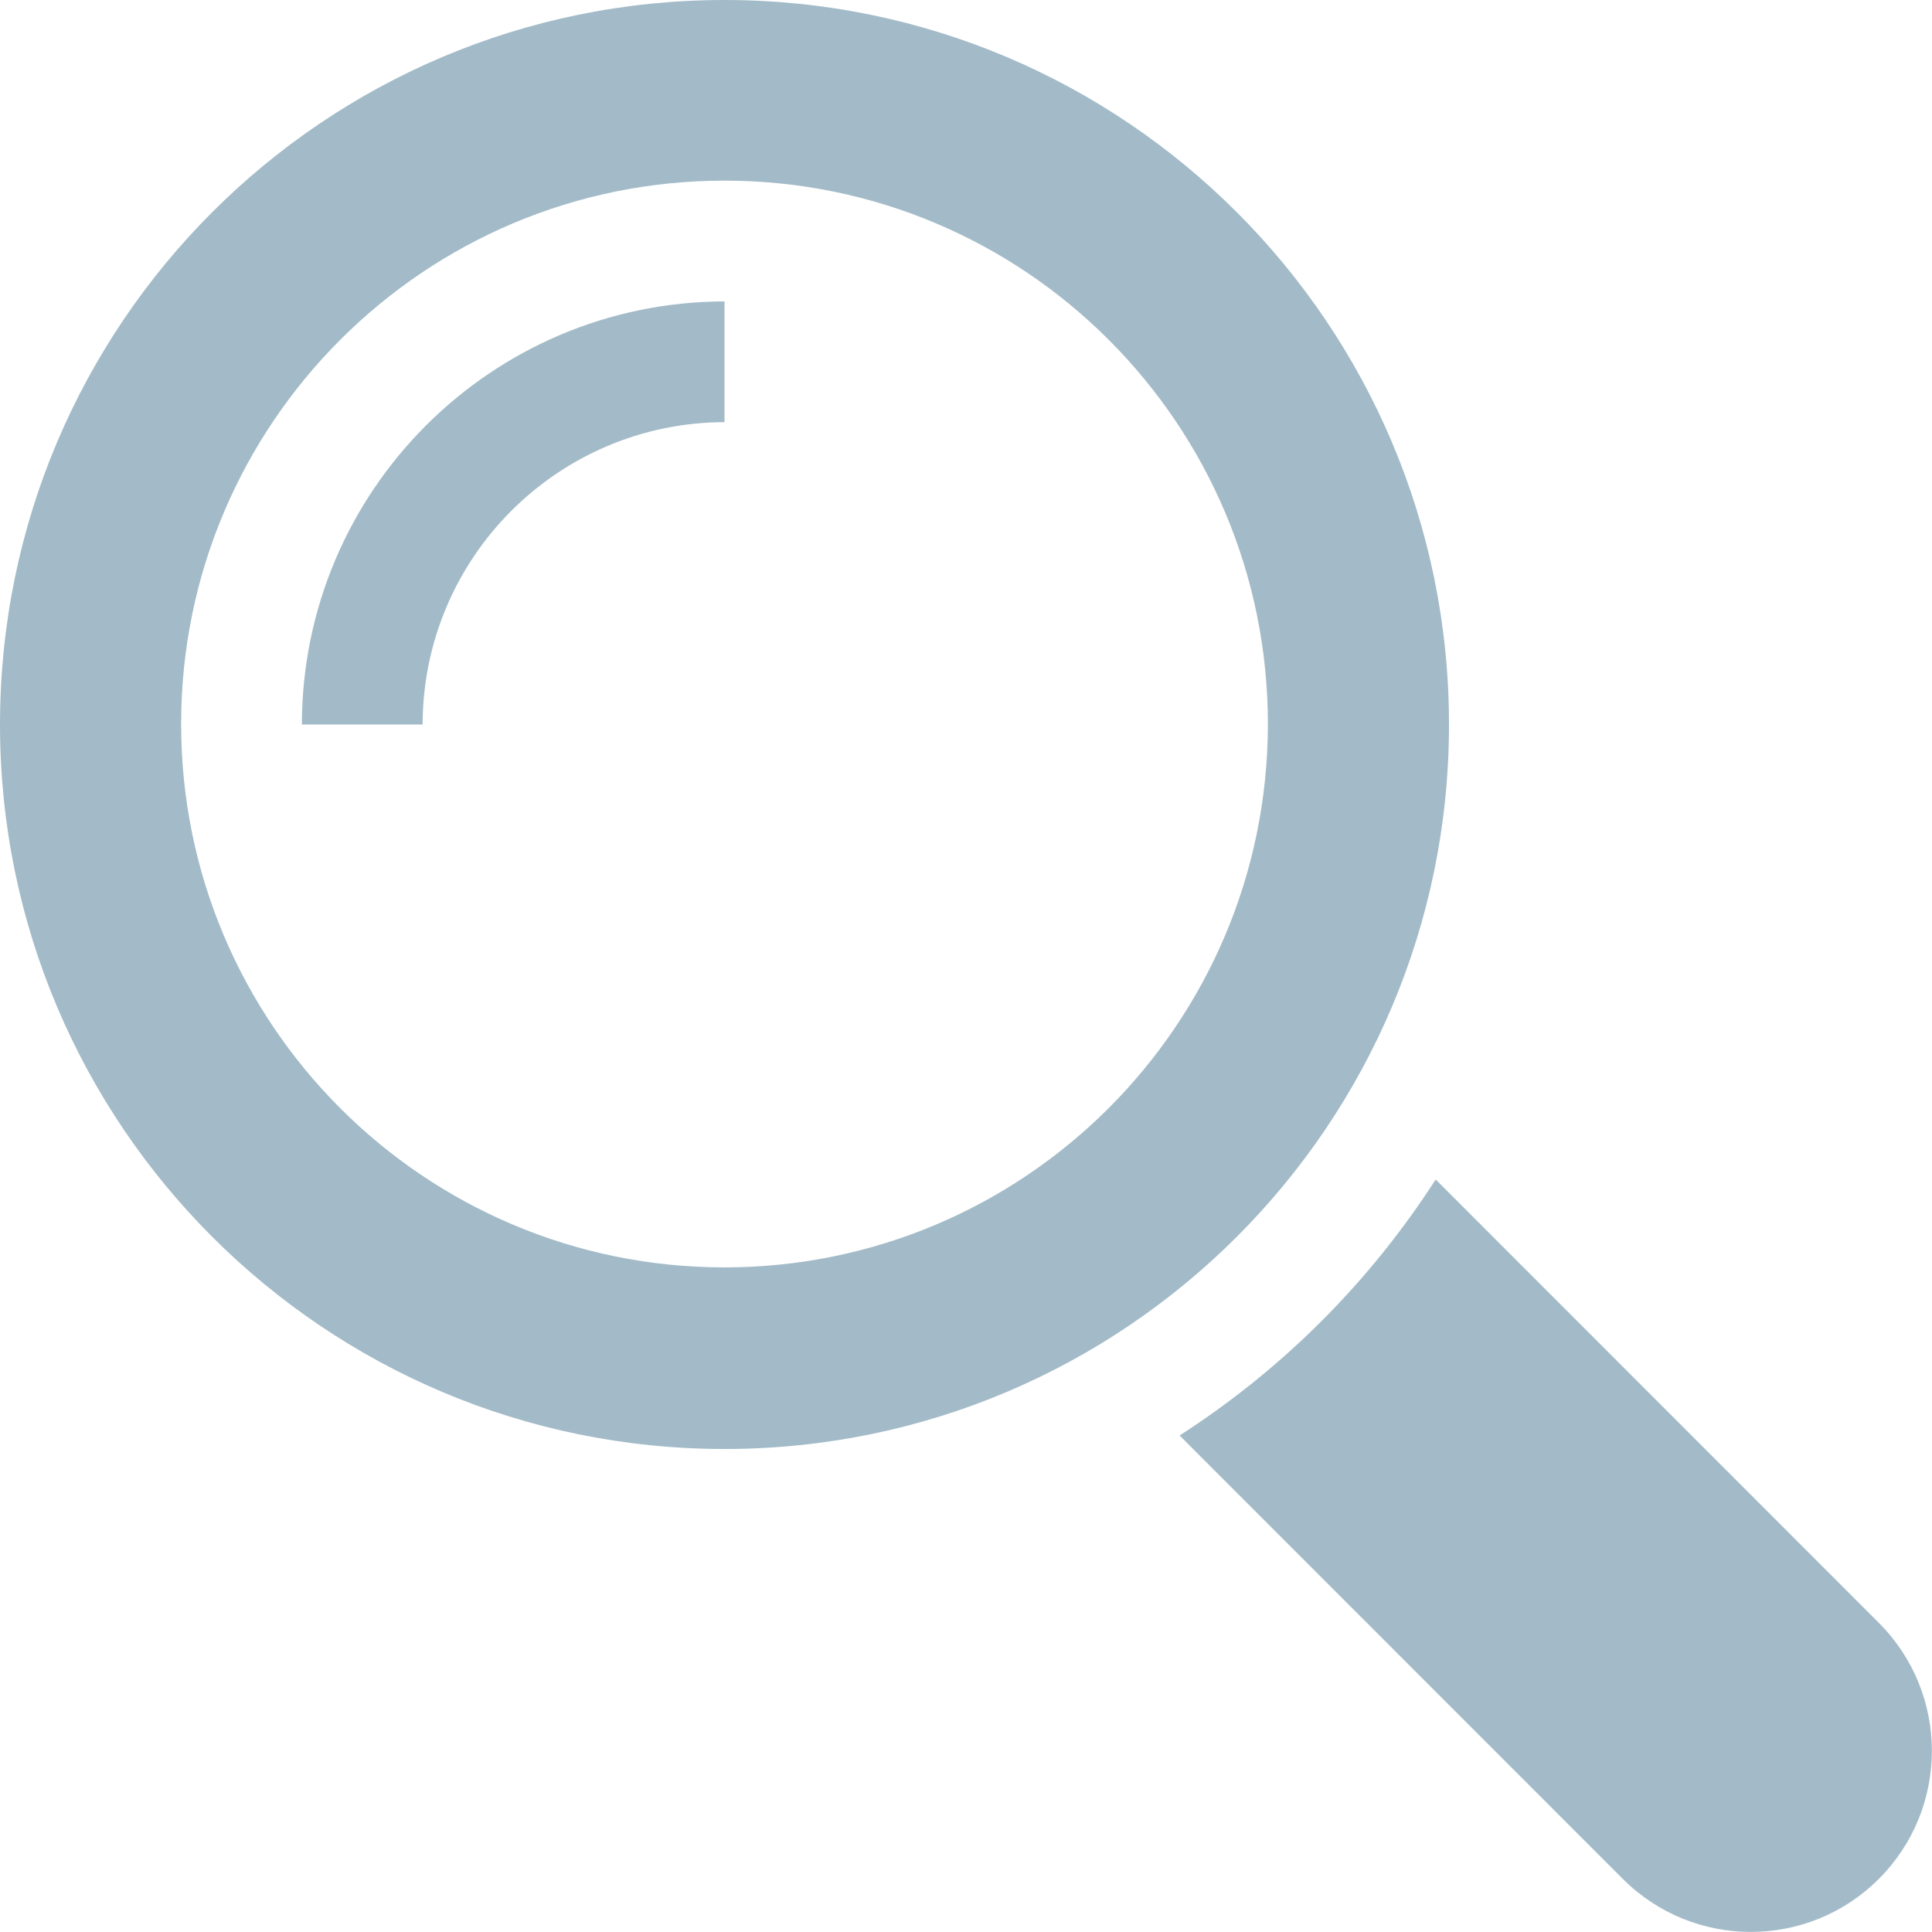
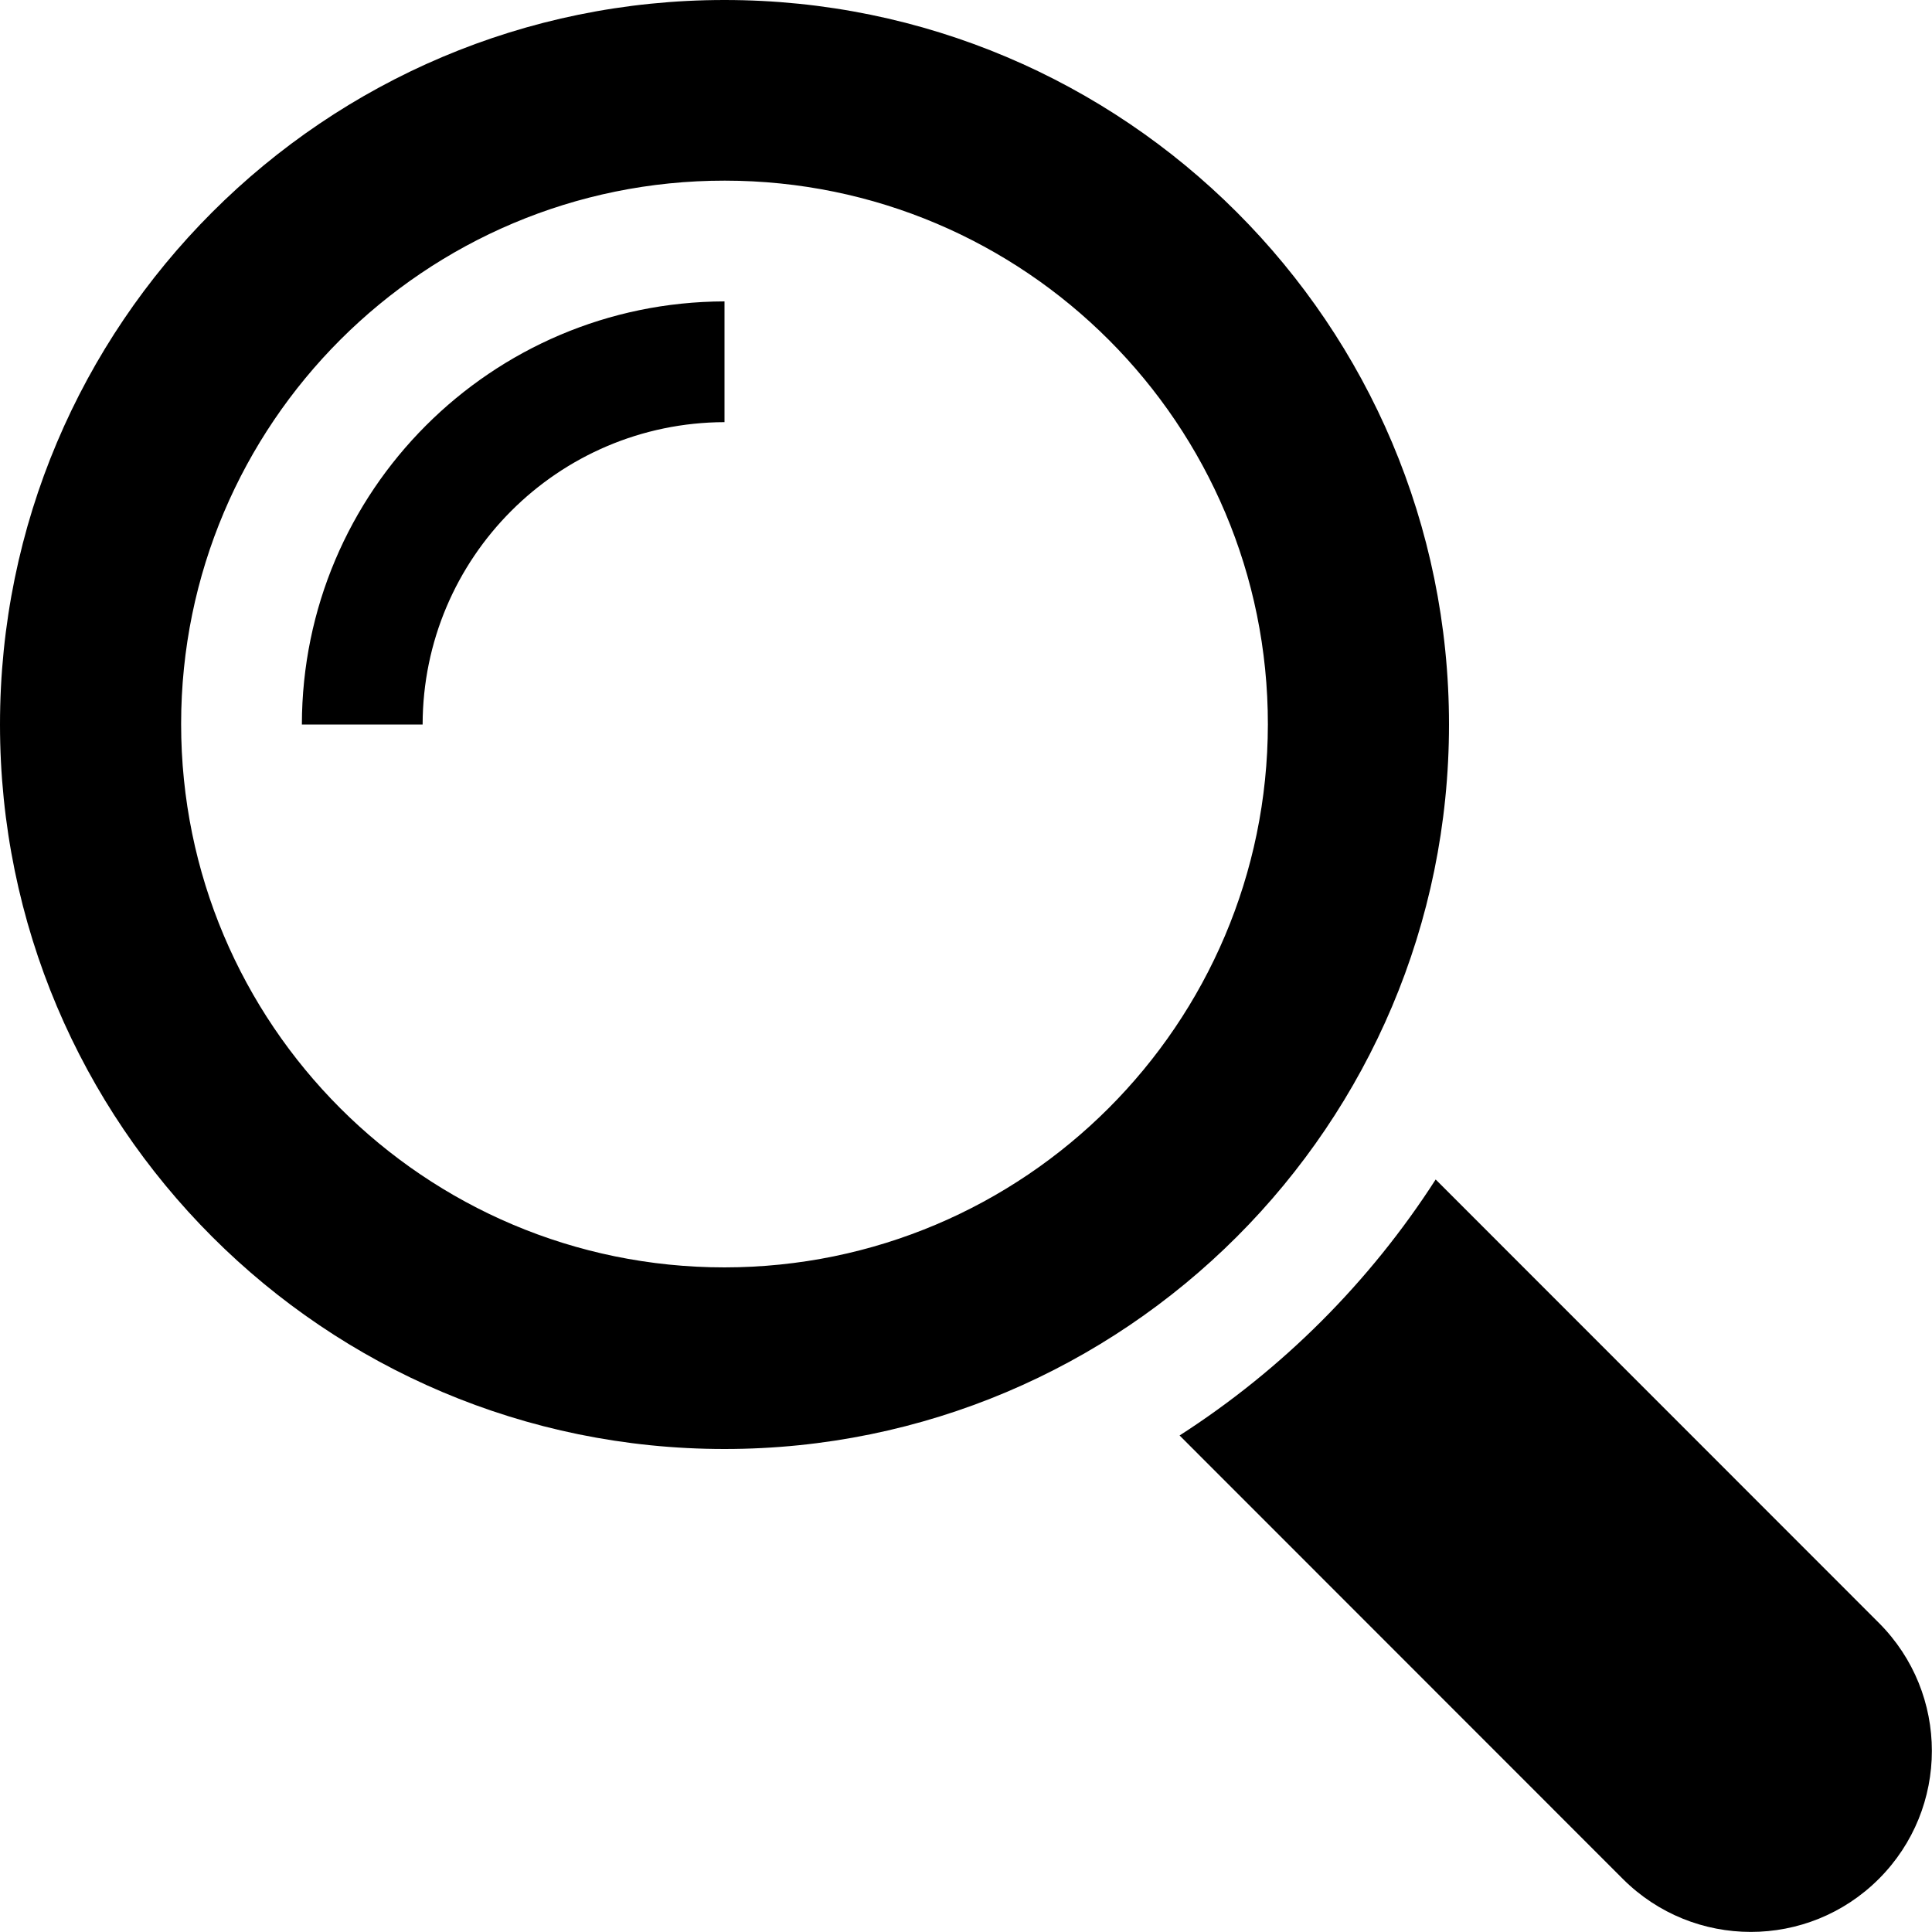
- <svg xmlns="http://www.w3.org/2000/svg" width="20" height="20" viewBox="0 0 20 20">
-   <defs>
-     <style>
-       .cls-1 {
-         fill: #a3bbc8;
-         fill-rule: evenodd;
-       }
-     </style>
-   </defs>
-   <path id="Forma_1" data-name="Forma 1" class="cls-1" d="M759.45,1579.8l-4.588-4.59a8.827,8.827,0,0,1-2.651,2.65l4.588,4.59A1.874,1.874,0,0,0,759.45,1579.8Zm-4.45-9.3a7.5,7.5,0,1,0-7.5,7.5A7.5,7.5,0,0,0,755,1570.5Zm-7.5,5.62a5.625,5.625,0,1,1,5.625-5.62A5.628,5.628,0,0,1,747.5,1576.12Zm-4.375-5.62h1.25a3.135,3.135,0,0,1,3.125-3.13v-1.25A4.386,4.386,0,0,0,743.125,1570.5Z" transform="translate(-740 -1563)" />
+ <svg width="20" height="20" viewBox="0 0 20 20">
+   <path d="M759.45,1579.8l-4.588-4.59a8.827,8.827,0,0,1-2.651,2.65l4.588,4.59A1.874,1.874,0,0,0,759.45,1579.8Zm-4.45-9.3a7.5,7.5,0,1,0-7.5,7.5A7.5,7.5,0,0,0,755,1570.5Zm-7.5,5.62a5.625,5.625,0,1,1,5.625-5.62A5.628,5.628,0,0,1,747.5,1576.12Zm-4.375-5.62h1.25a3.135,3.135,0,0,1,3.125-3.13v-1.25A4.386,4.386,0,0,0,743.125,1570.5Z" transform="translate(-740 -1563)" />
</svg>
